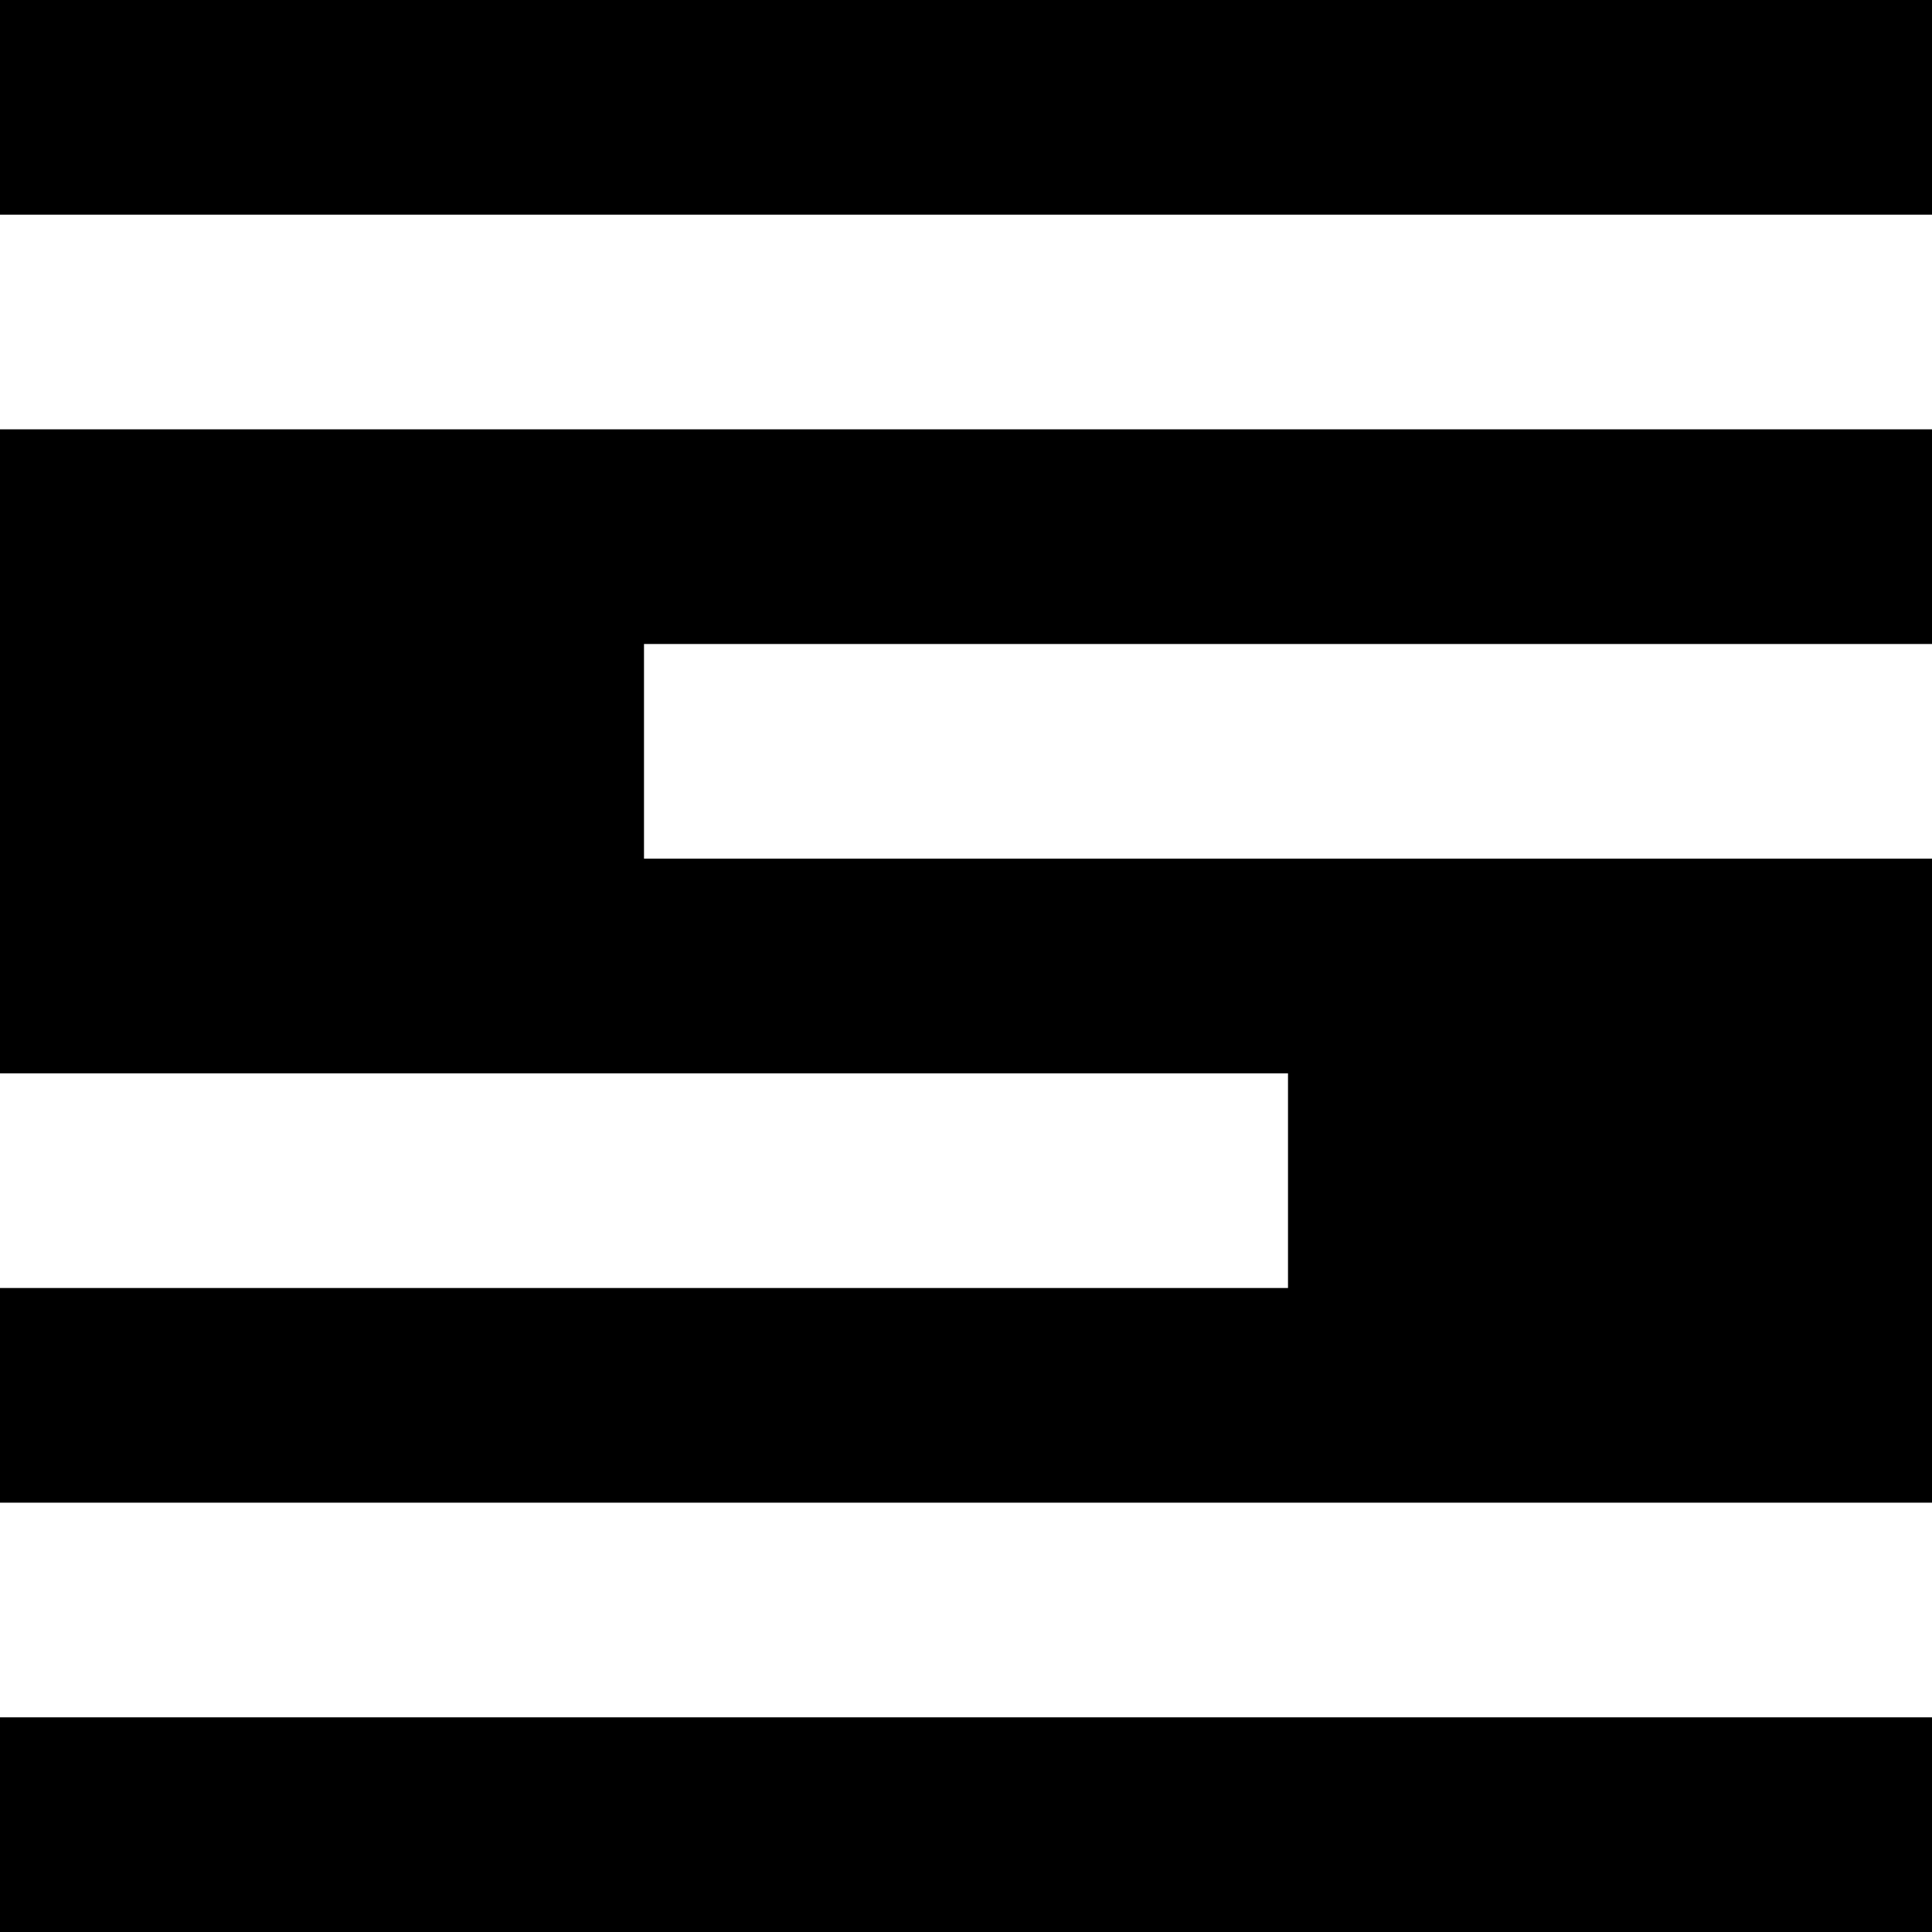
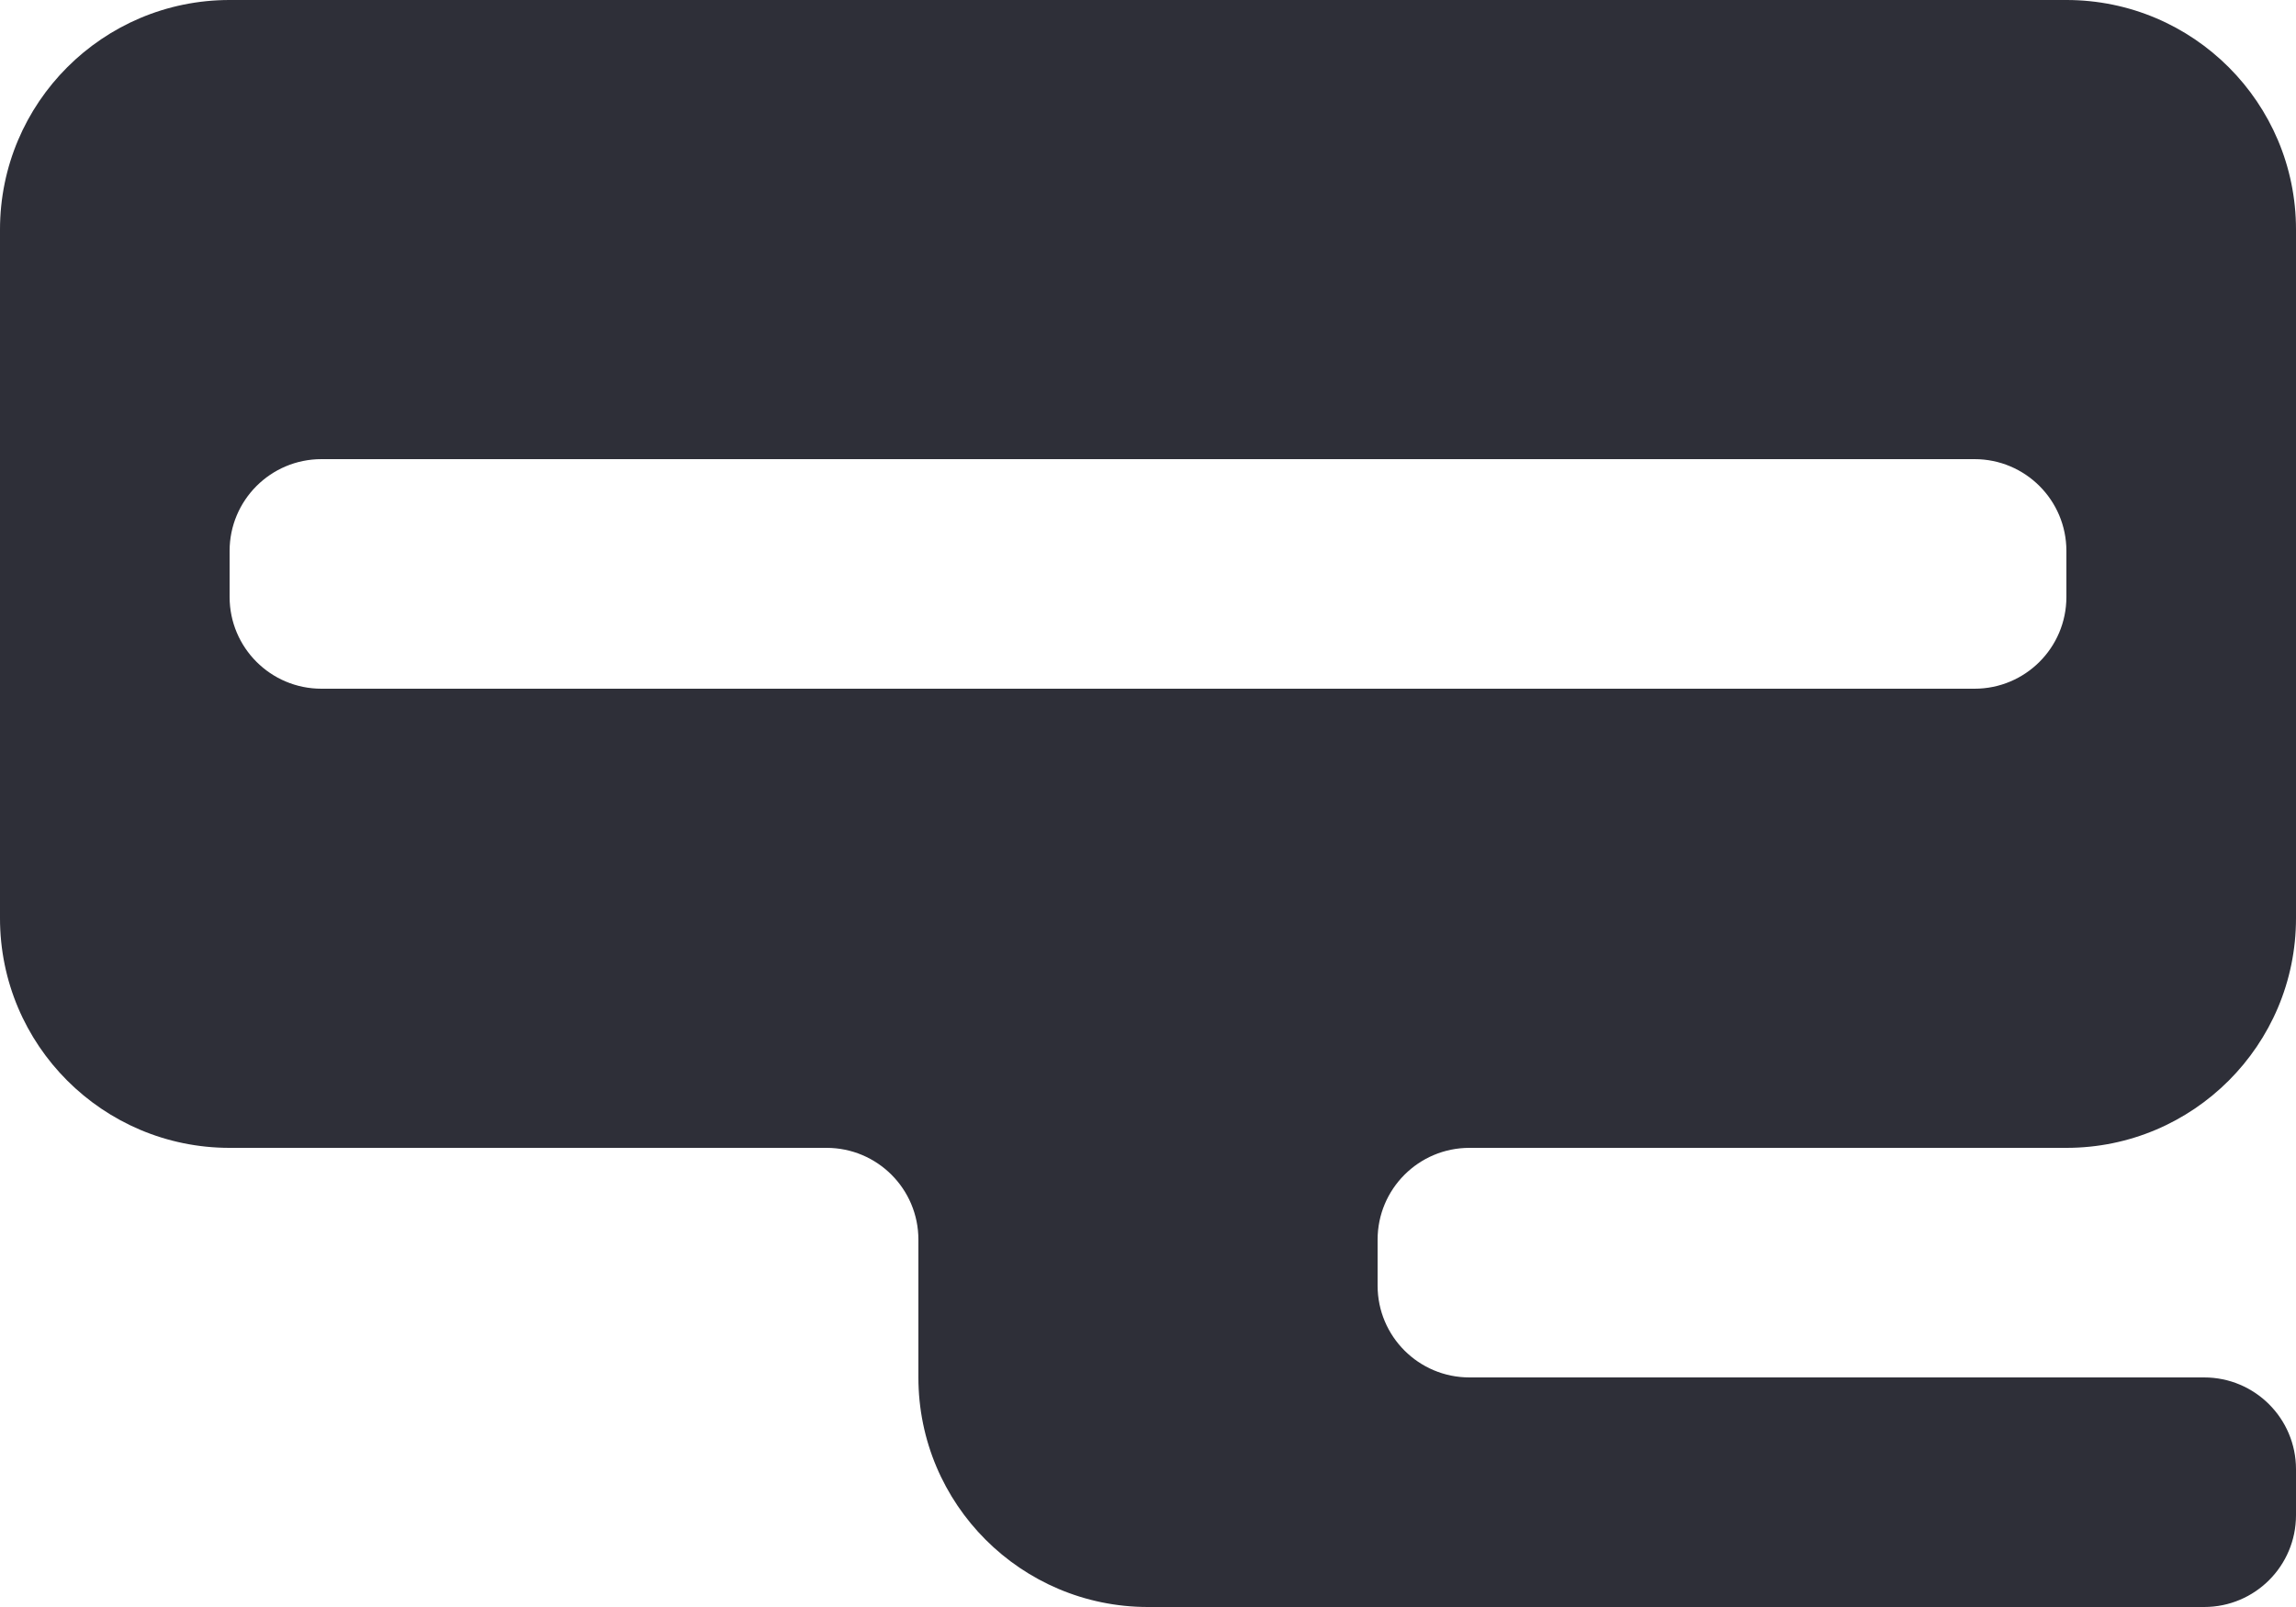
- <svg xmlns="http://www.w3.org/2000/svg" width="18" height="18" viewBox="0 0 18 18" fill="none">
-   <path d="M0 0H18V2H0V0Z" fill="black" style="fill:black;fill-opacity:1;" />
-   <path d="M0 4H18V6H6V8H18V14H0V12H12V10H0V4Z" fill="black" style="fill:black;fill-opacity:1;" />
-   <path d="M18 16H0V18H18V16Z" fill="black" style="fill:black;fill-opacity:1;" />
+ <svg xmlns="http://www.w3.org/2000/svg" width="50" height="35" viewBox="0 0 50 35" fill="none">
+   <path fill-rule="evenodd" clip-rule="evenodd" d="M50 20C50 22.761 47.761 25 45 25H32C30.895 25 30 25.895 30 27V28C30 29.105 30.895 30 32 30H48C49.105 30 50 30.895 50 32V33C50 34.105 49.105 35 48 35H25C22.239 35 20 32.761 20 30V27C20 25.895 19.105 25 18 25H5C2.239 25 0 22.761 0 20V5C0 2.239 2.239 0 5 0H45C47.761 0 50 2.239 50 5V20ZM5 13C5 14.105 5.895 15 7 15H43C44.105 15 45 14.105 45 13V12C45 10.895 44.105 10 43 10H7C5.895 10 5 10.895 5 12V13Z" fill="#2E2F38" style="fill:#2E2F38;fill:color(display-p3 0.18 0.184 0.22);fill-opacity:1;" />
</svg>
